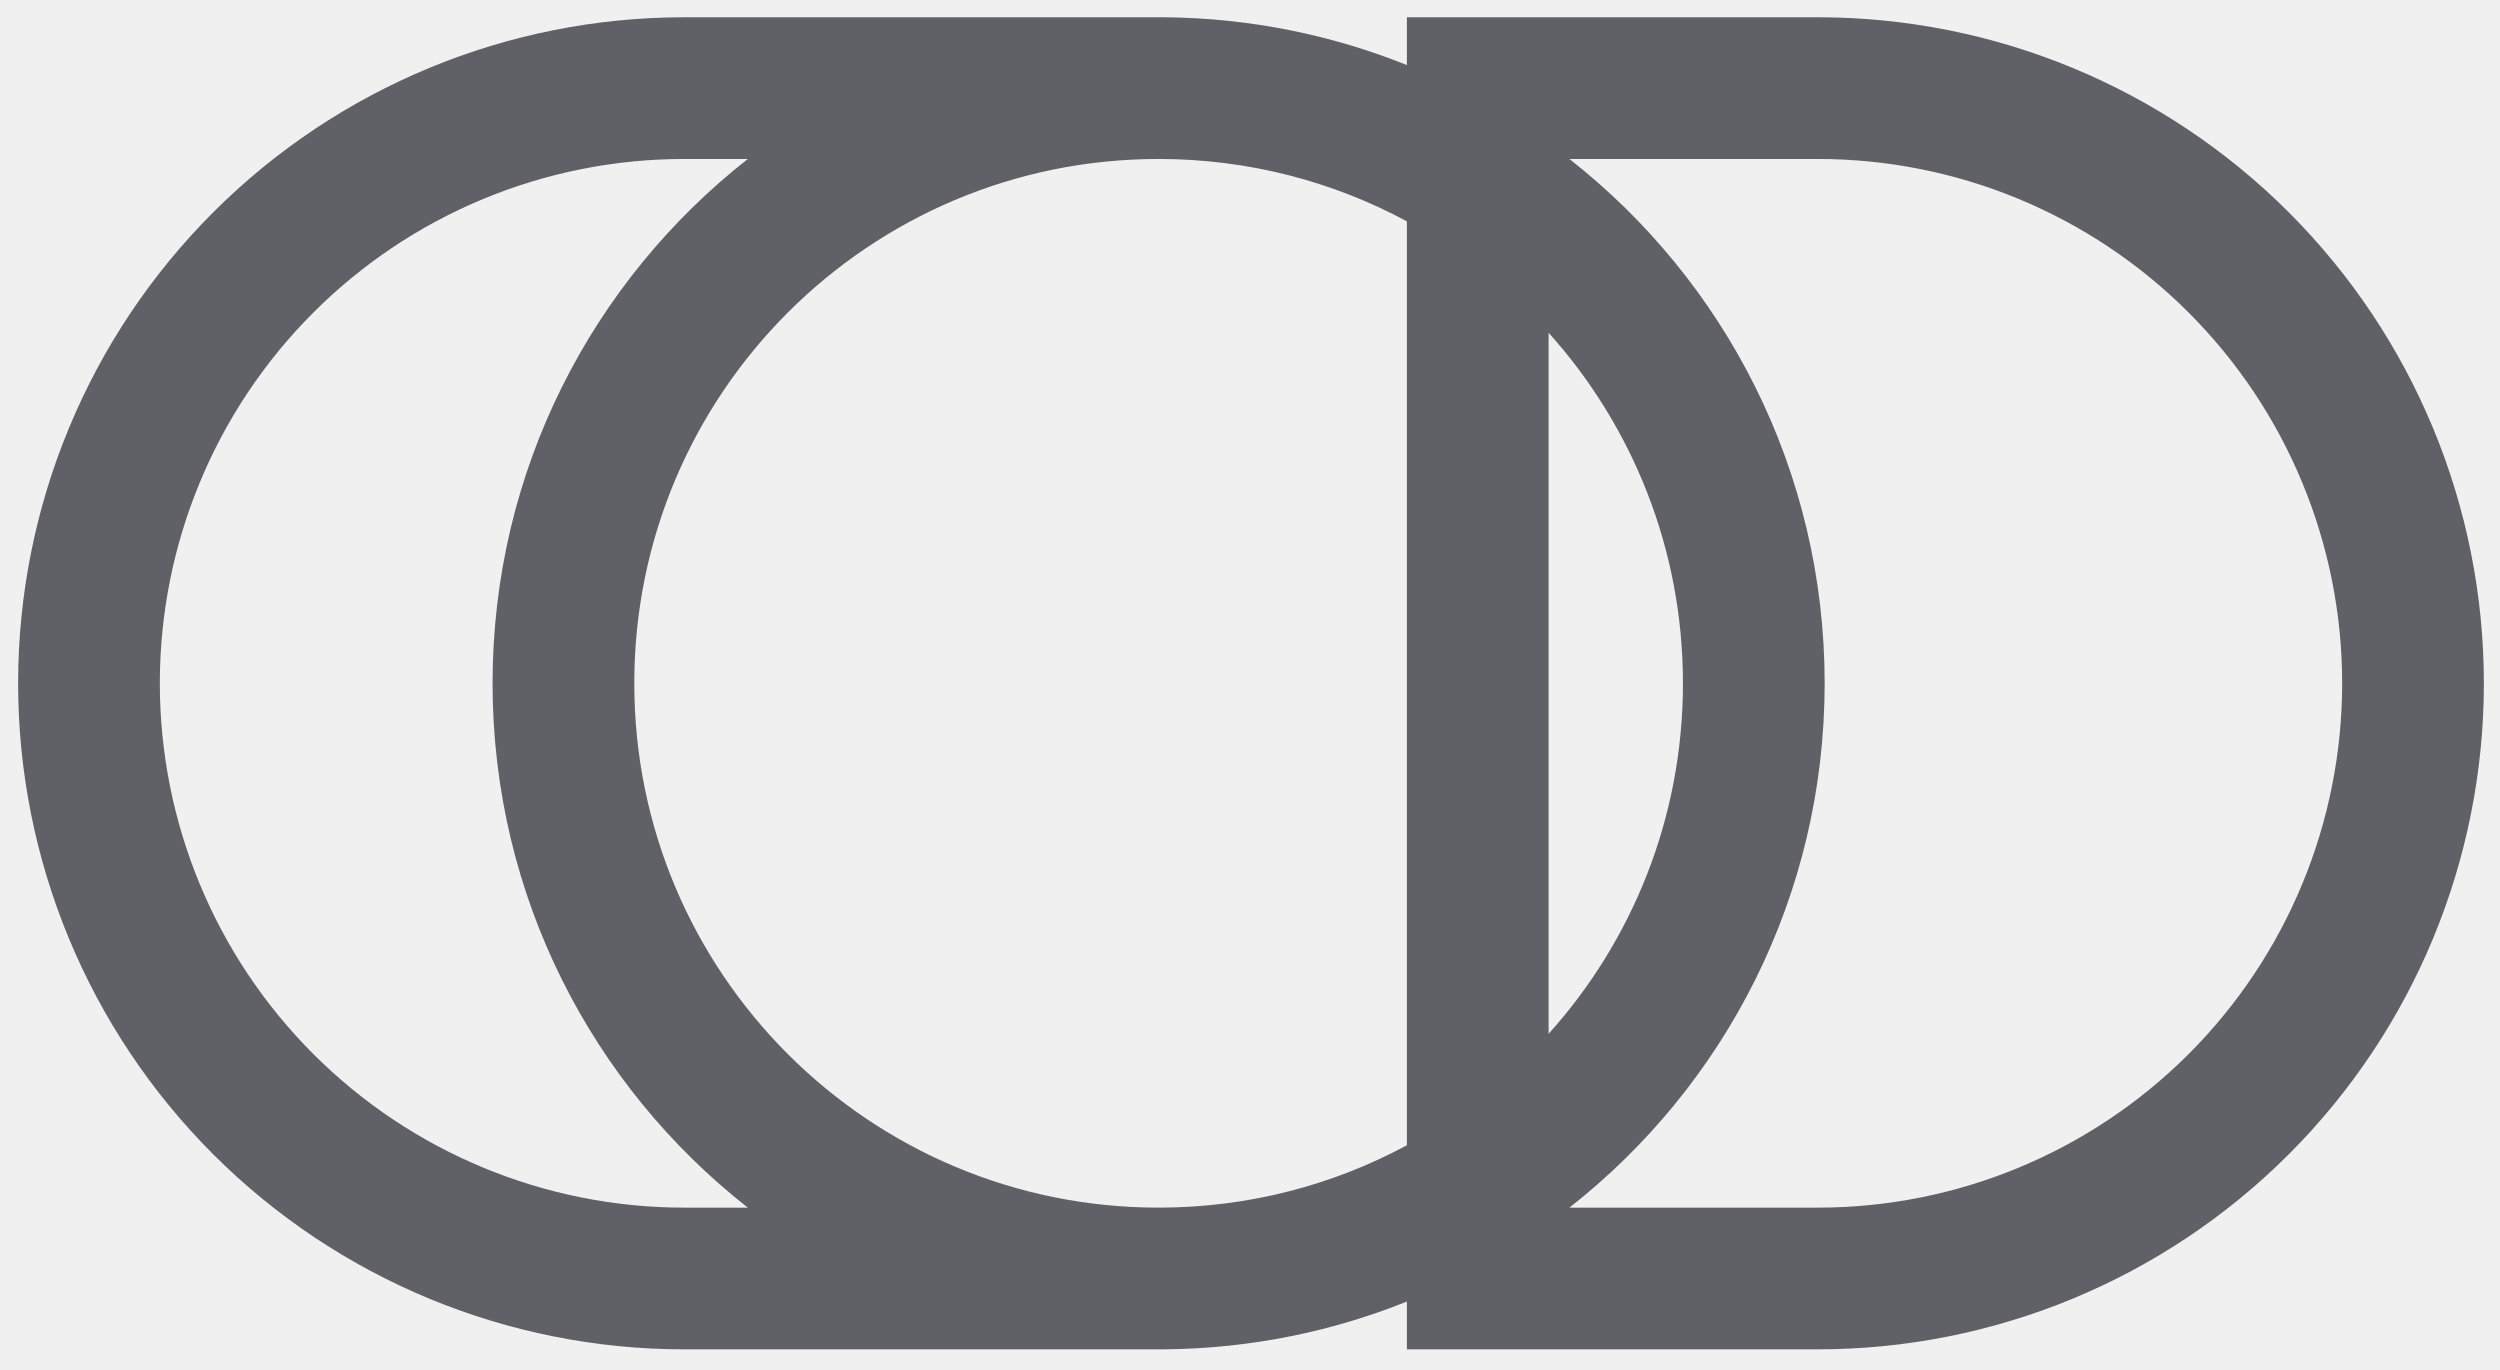
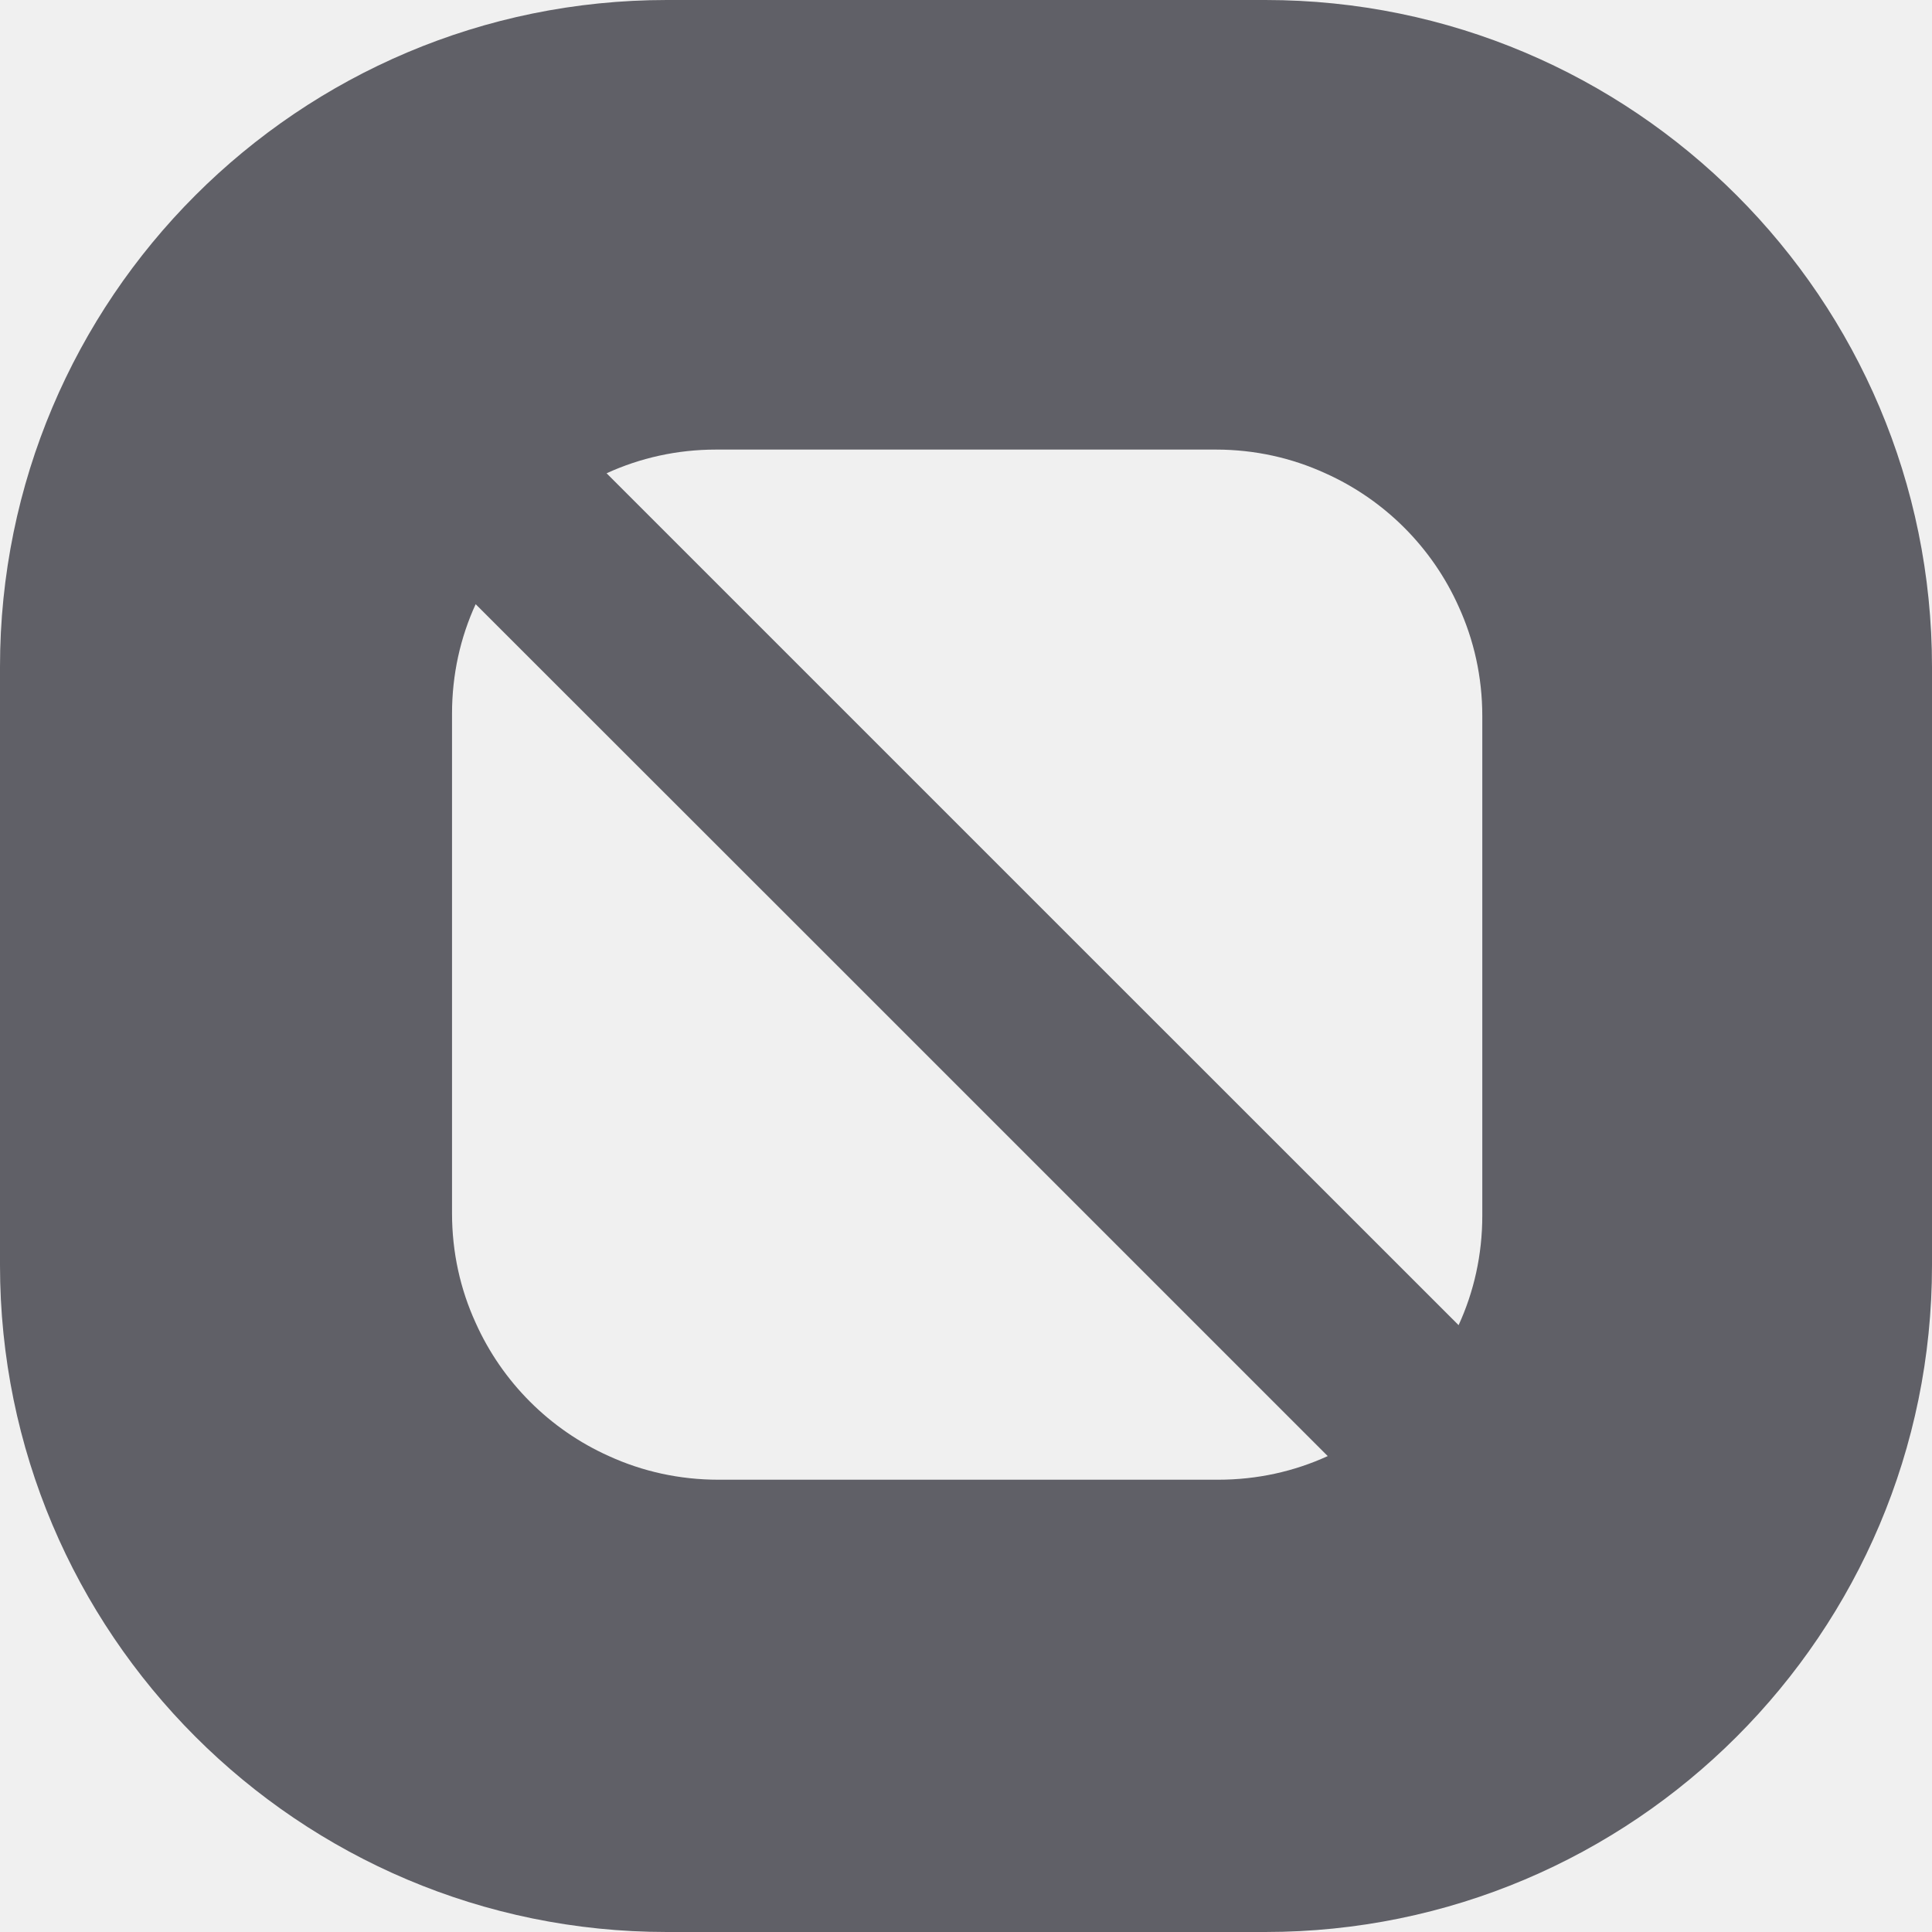
- <svg xmlns="http://www.w3.org/2000/svg" width="73" height="40" viewBox="0 0 73 40" fill="none">
-   <path fill-rule="evenodd" clip-rule="evenodd" d="M19.977 4.642C15.916 4.642 12.023 6.253 9.151 9.126C6.278 11.998 4.667 15.891 4.667 19.953C4.667 24.014 6.278 27.907 9.151 30.779C12.023 33.651 15.916 35.263 19.977 35.263H21.836C17.298 31.703 14.383 26.169 14.383 19.953C14.383 13.736 17.298 8.202 21.836 4.642H19.977ZM34.046 0.505V0.504H33.831H19.977C14.819 0.504 9.874 2.551 6.225 6.2C2.576 9.849 0.529 14.794 0.529 19.953C0.529 25.11 2.576 30.056 6.225 33.705C9.874 37.354 14.819 39.401 19.977 39.401H33.831H34.046V39.4C36.531 39.373 38.903 38.88 41.081 38.005V39.401H53.081C58.239 39.401 63.184 37.354 66.833 33.705C70.482 30.056 72.529 25.11 72.529 19.953C72.529 14.794 70.482 9.849 66.833 6.2C63.184 2.551 58.239 0.504 53.081 0.504H41.081V1.9C38.903 1.025 36.531 0.532 34.046 0.505ZM41.081 6.463C38.923 5.301 36.454 4.642 33.831 4.642C25.374 4.642 18.521 11.495 18.521 19.953C18.521 28.41 25.374 35.263 33.831 35.263C36.454 35.263 38.923 34.604 41.081 33.442V6.463ZM45.219 30.188V9.717C47.658 12.429 49.142 16.017 49.142 19.953C49.142 23.888 47.658 27.476 45.219 30.188ZM45.827 35.263C50.365 31.703 53.28 26.169 53.28 19.953C53.28 13.736 50.365 8.202 45.827 4.642H53.081C57.142 4.642 61.035 6.253 63.907 9.126C66.78 11.998 68.391 15.891 68.391 19.953C68.391 24.014 66.78 27.907 63.907 30.779C61.035 33.651 57.142 35.263 53.081 35.263H45.827Z" fill="#606067" />
+ <svg xmlns="http://www.w3.org/2000/svg" width="30" height="30" viewBox="0 0 30 30" fill="none">
+   <g clip-path="url(#clip0_36416_2995)">
+     <path d="M19.648 0C25.363 2.90519e-05 30 4.637 30 10.355V19.648C30 25.363 25.363 30 19.645 30H10.355C4.637 30 0 25.363 0 19.645V10.355C0 4.637 4.637 0 10.355 0H19.648ZM7.386 9.382C7.148 9.899 7.019 10.476 7.019 11.081V18.839C7.019 19.447 7.148 20.021 7.386 20.541C7.797 21.459 8.537 22.199 9.455 22.61C9.975 22.848 10.55 22.977 11.157 22.977H18.915C19.523 22.977 20.097 22.848 20.617 22.61L12.967 14.96L7.386 9.382ZM11.12 6.981C10.512 6.981 9.939 7.111 9.419 7.349L17.068 14.998L22.649 20.577C22.887 20.06 23.017 19.483 23.017 18.878V11.119C23.017 10.511 22.887 9.937 22.649 9.417C22.238 8.499 21.498 7.76 20.58 7.349C20.06 7.111 19.486 6.981 18.879 6.981H11.12Z" fill="#606067" />
+   </g>
+   <defs>
+     <clipPath id="clip0_36416_2995">
+       <rect width="30" height="30" fill="white" />
+     </clipPath>
+   </defs>
</svg>
